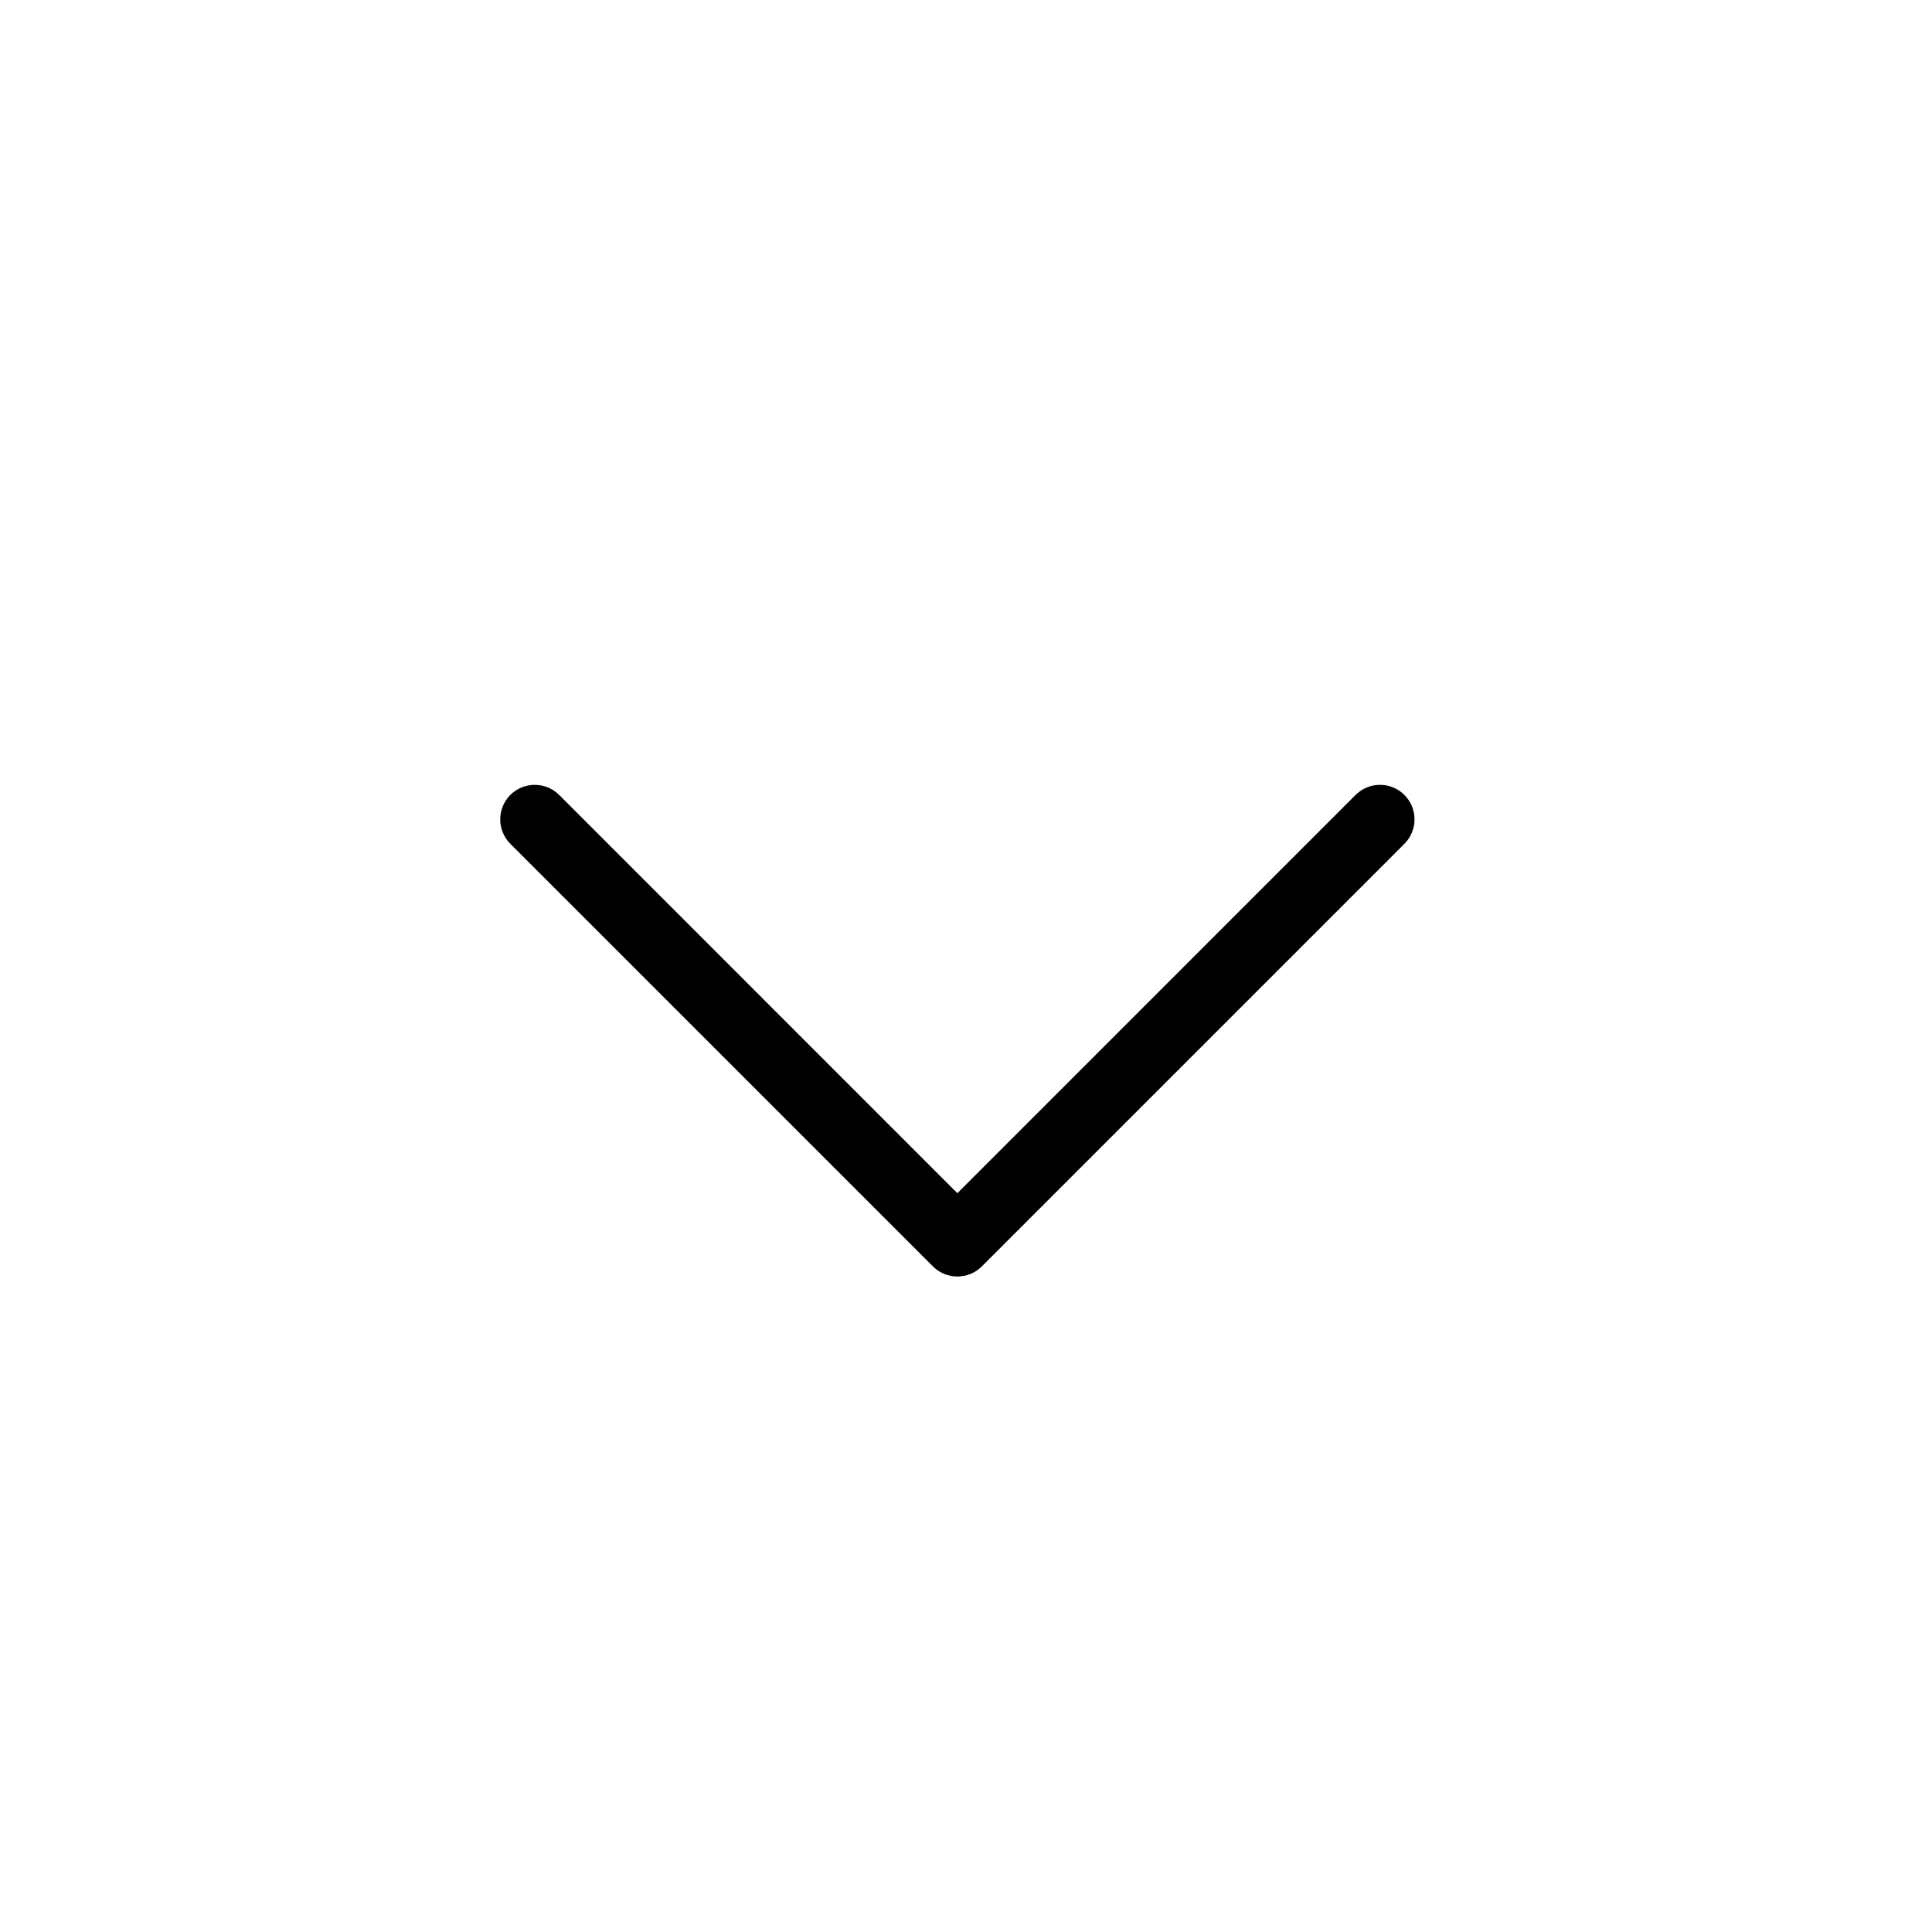
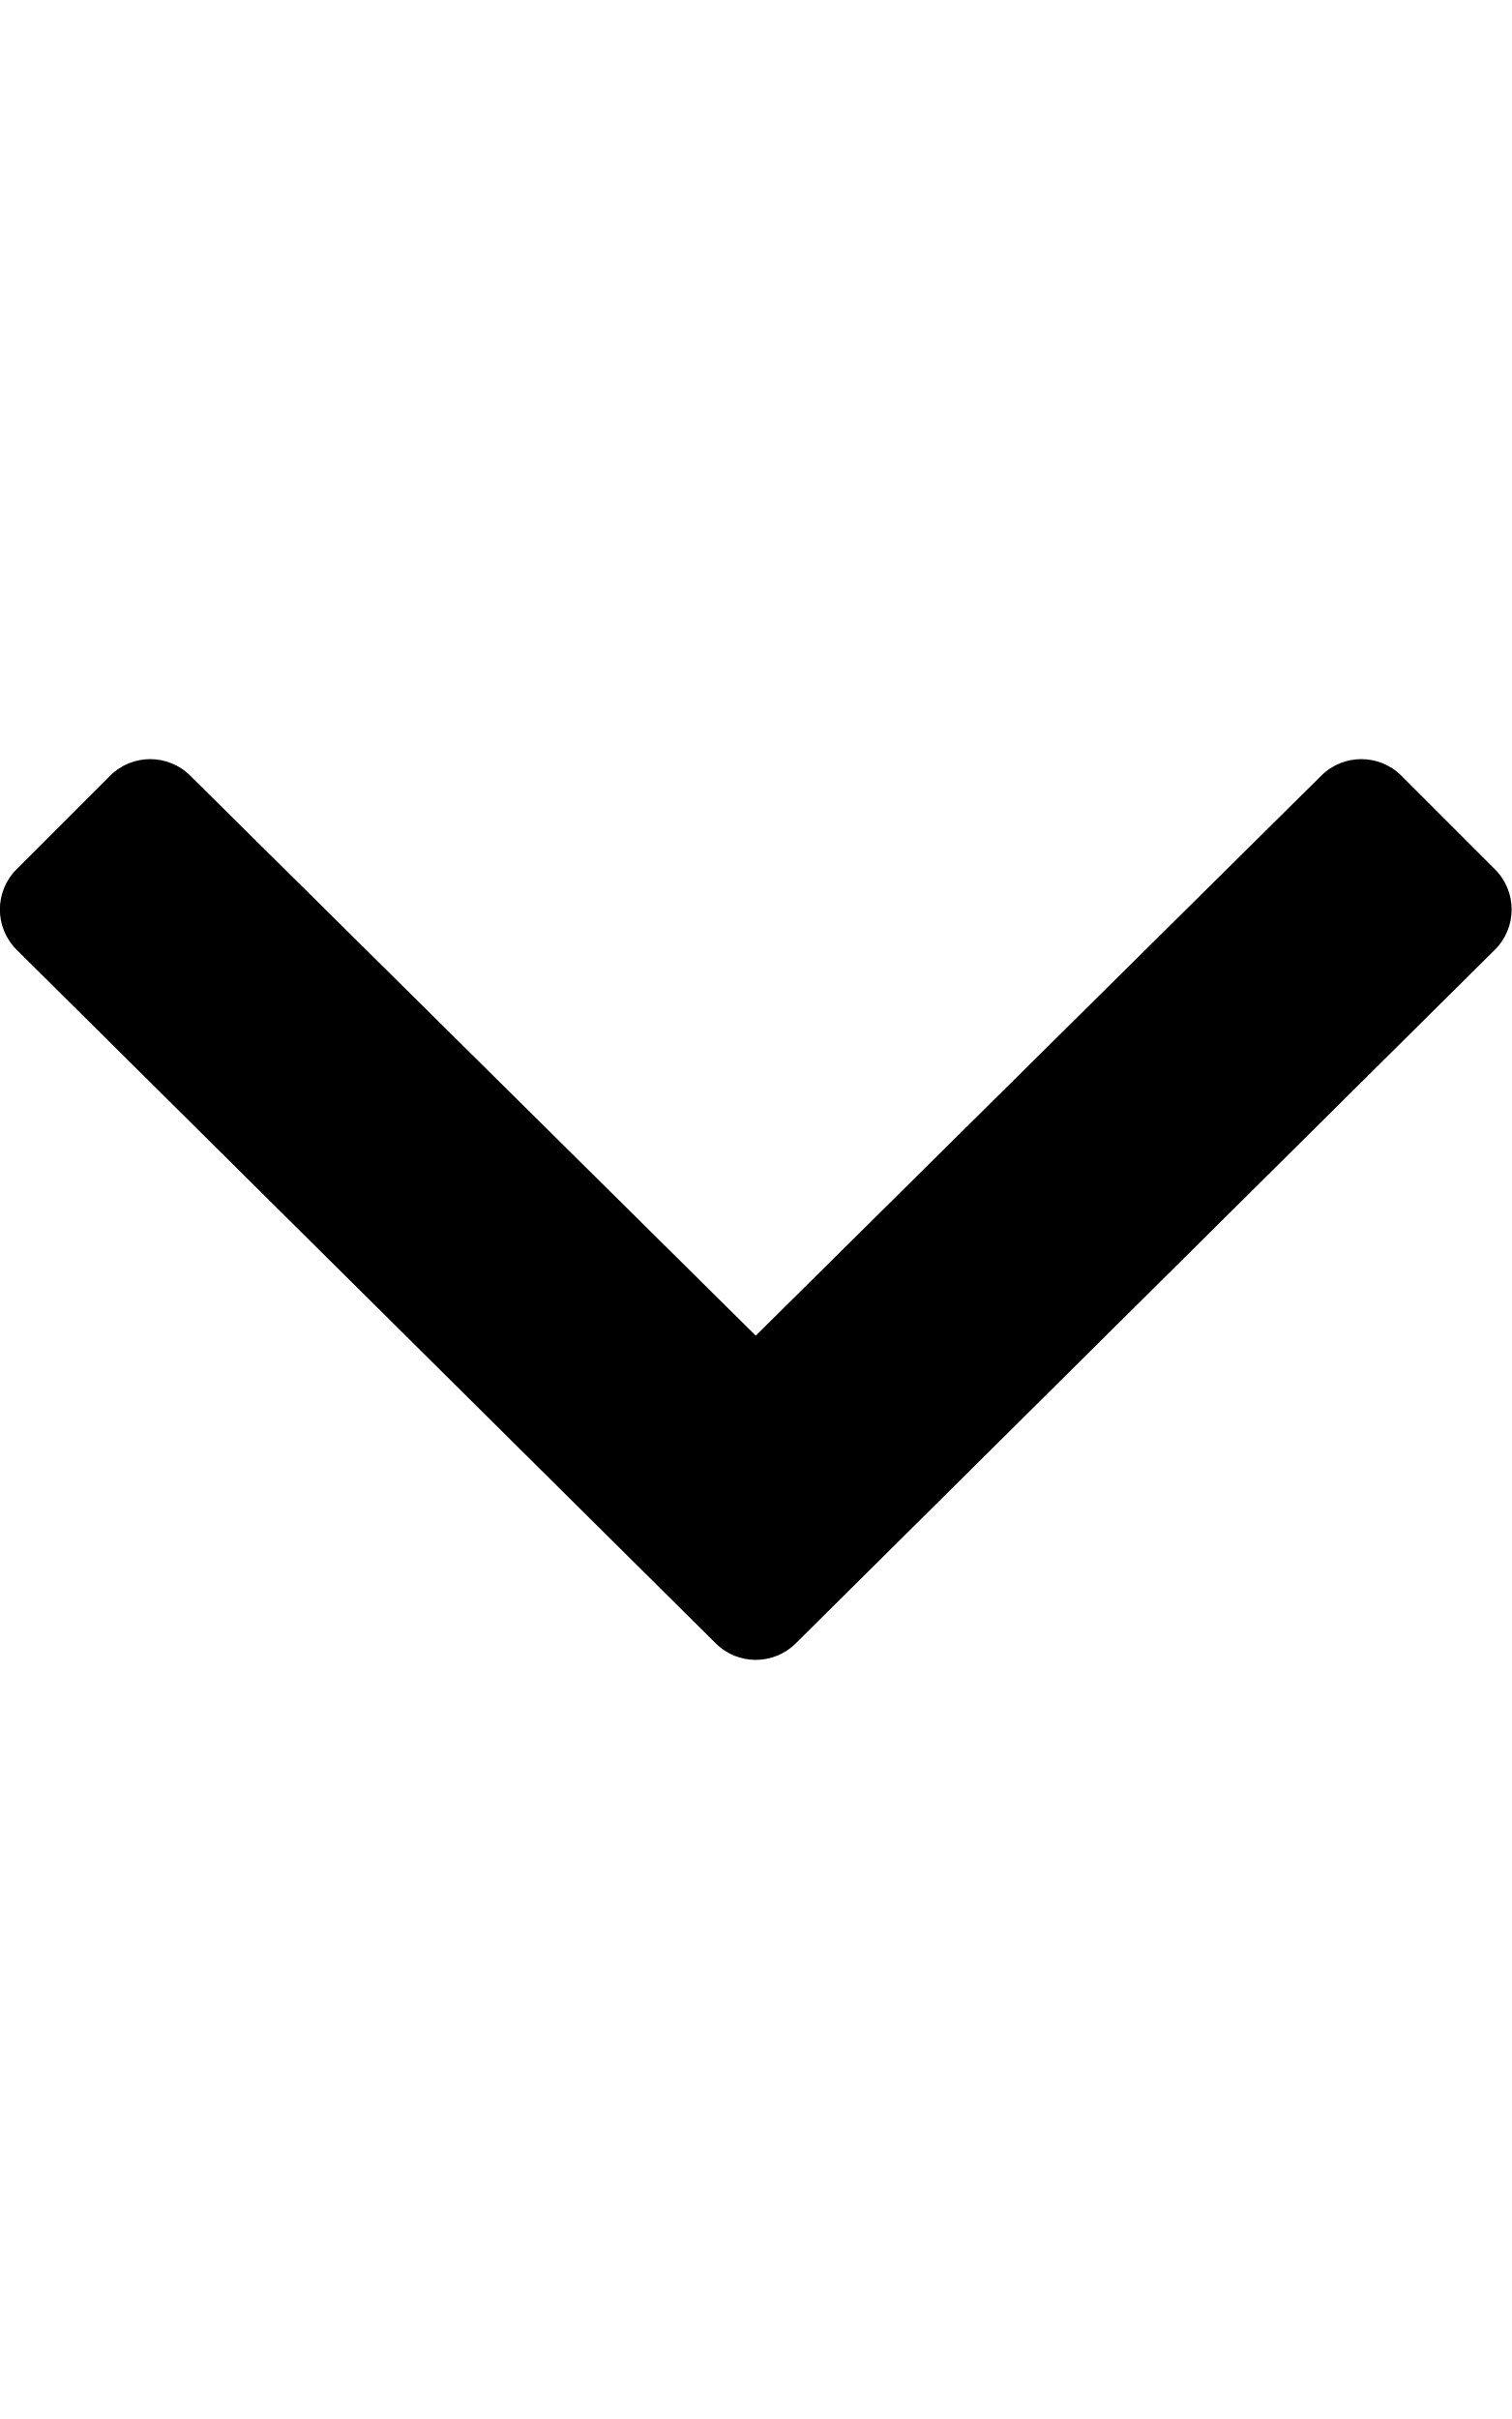
- <svg xmlns="http://www.w3.org/2000/svg" width="28" height="28" viewBox="0 0 28 28">
-   <path fill-rule="evenodd" clip-rule="evenodd" d="M20.354 11.521C20.158 11.326 19.842 11.326 19.646 11.521L13.875 17.293L8.104 11.521C7.908 11.326 7.592 11.326 7.396 11.521C7.201 11.717 7.201 12.033 7.396 12.229L13.521 18.354C13.717 18.549 14.033 18.549 14.229 18.354L20.354 12.229C20.549 12.033 20.549 11.717 20.354 11.521Z" />
+ <svg xmlns="http://www.w3.org/2000/svg" aria-hidden="true" focusable="false" data-prefix="far" data-icon="angle-down" class="svg-inline--fa fa-angle-down fa-w-10" role="img" viewBox="0 0 320 512">
+   <path fill="currentColor" d="M151.5 347.8L3.5 201c-4.7-4.7-4.7-12.3 0-17l19.8-19.8c4.7-4.7 12.3-4.7 17 0L160 282.7l119.7-118.5c4.7-4.7 12.3-4.7 17 0l19.8 19.8c4.7 4.7 4.7 12.3 0 17l-148 146.8c-4.7 4.7-12.3 4.7-17 0z" />
</svg>
